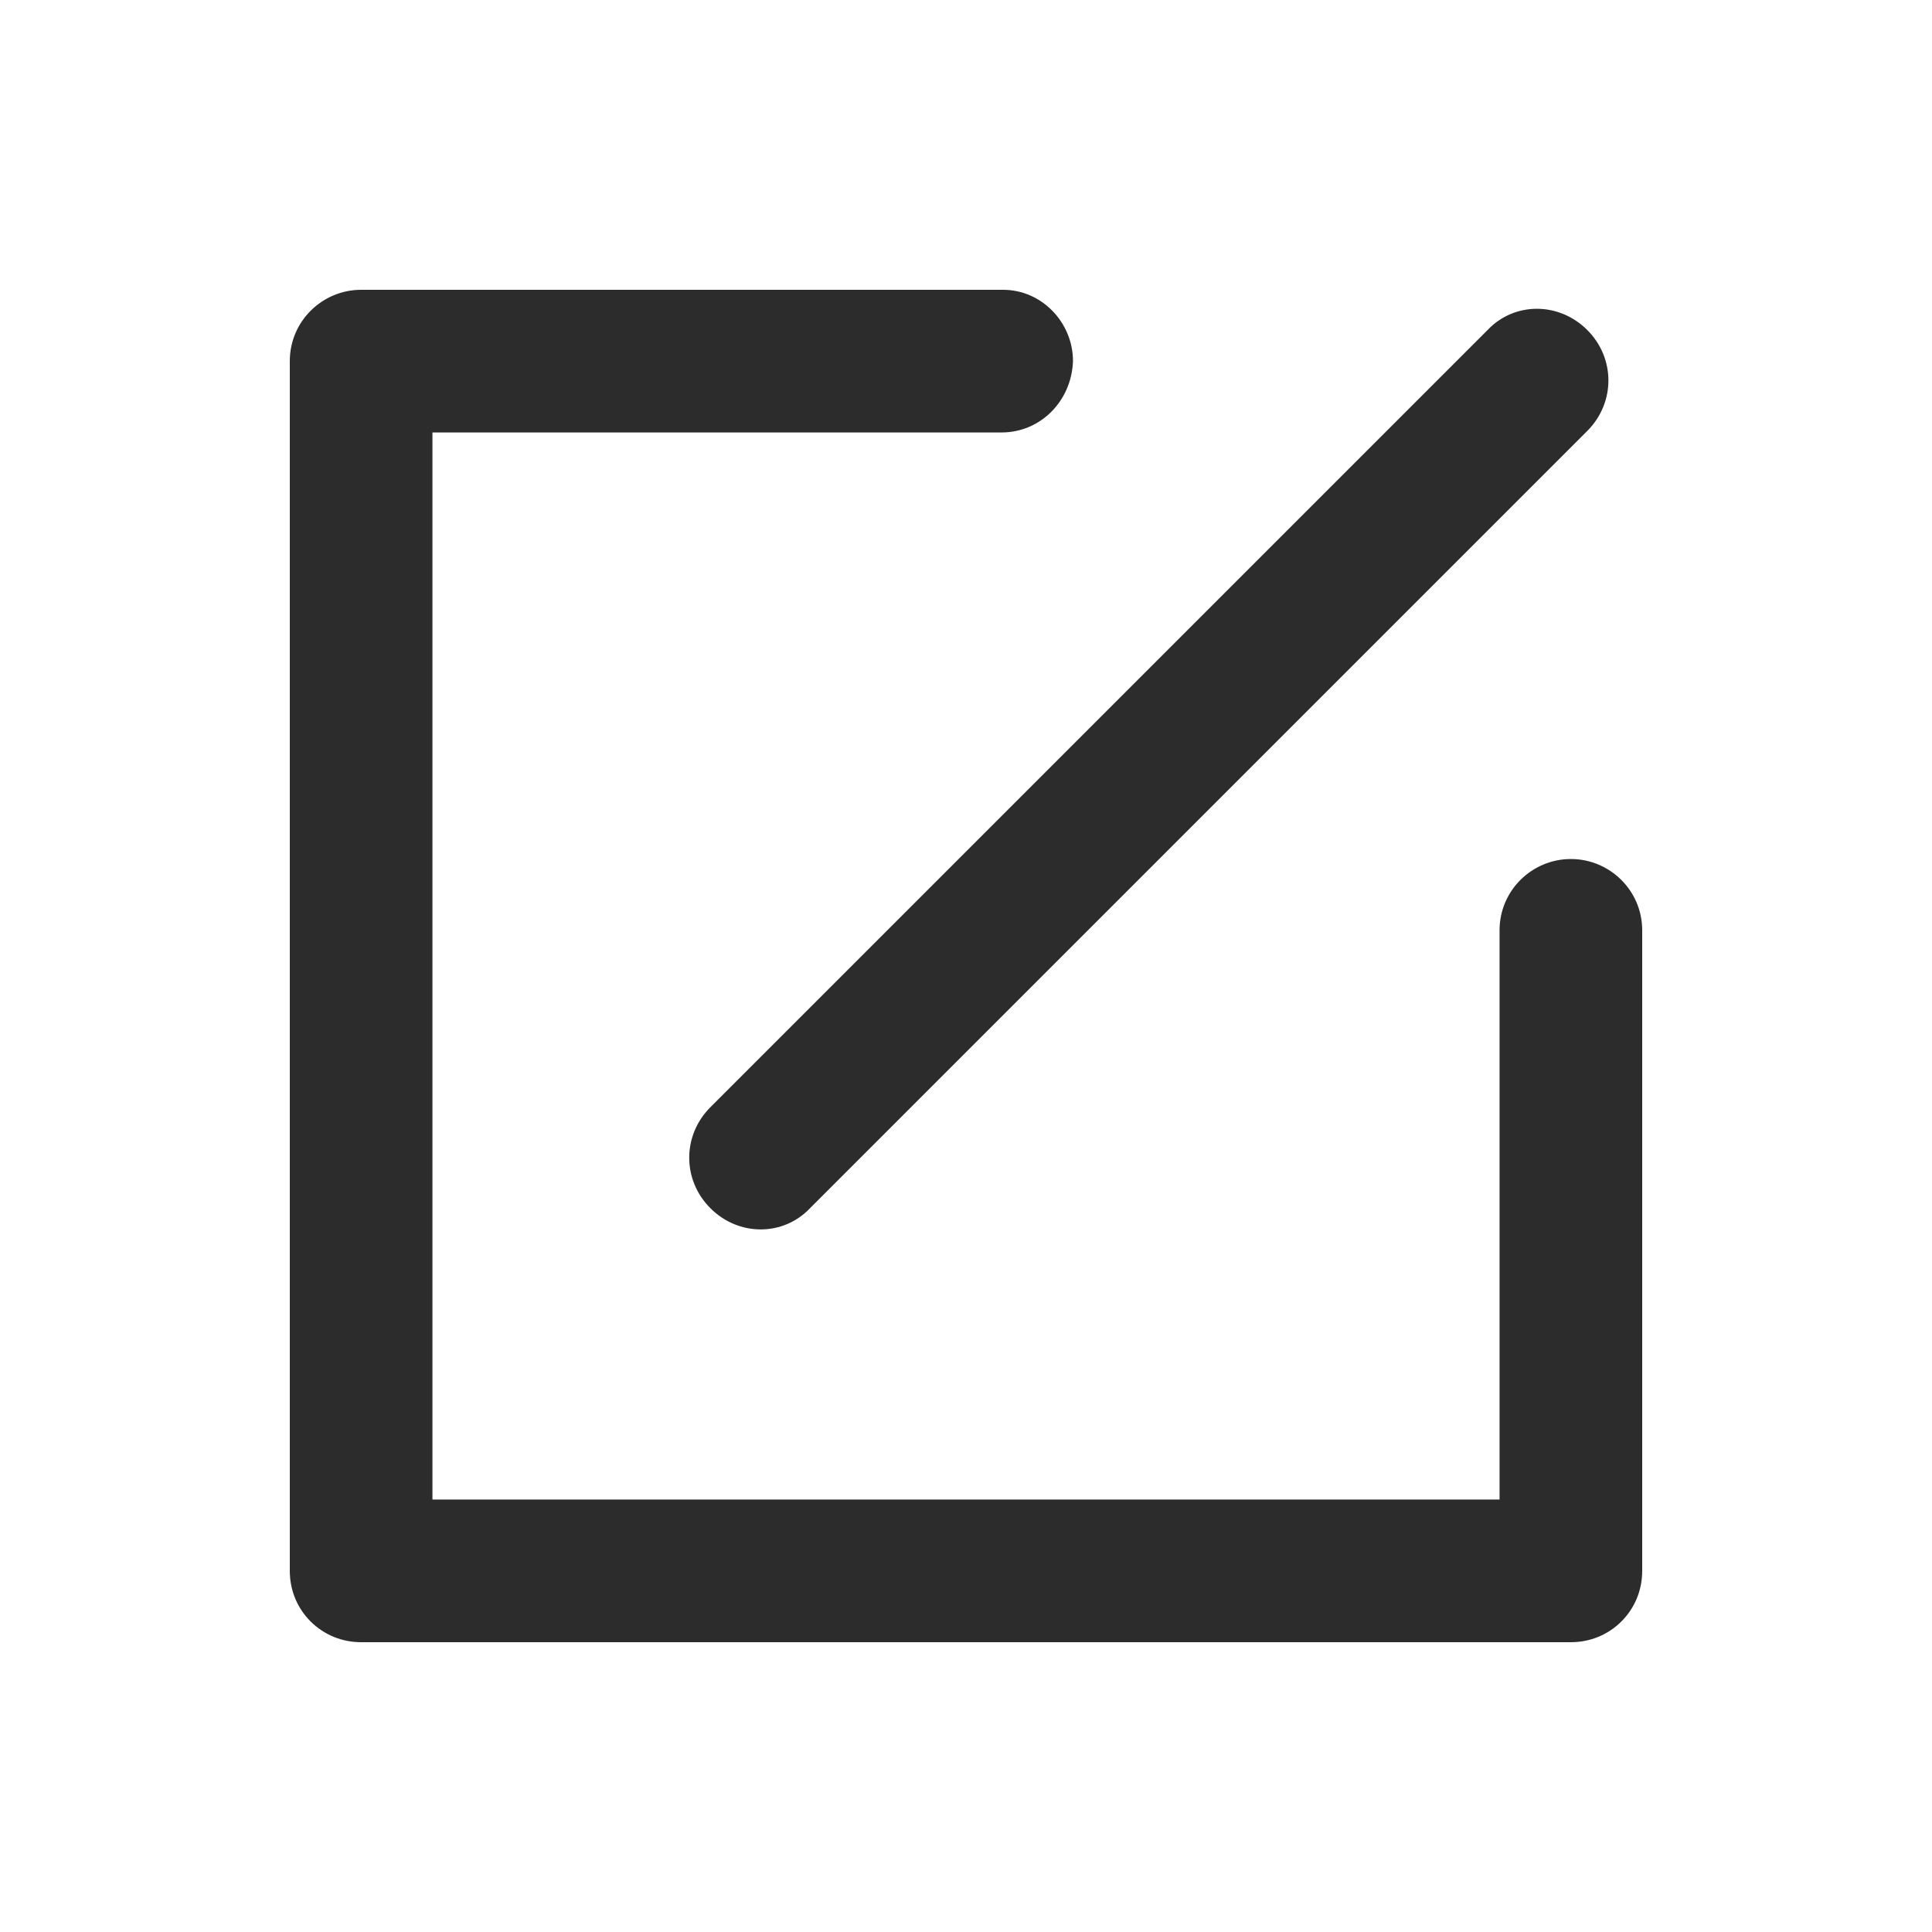
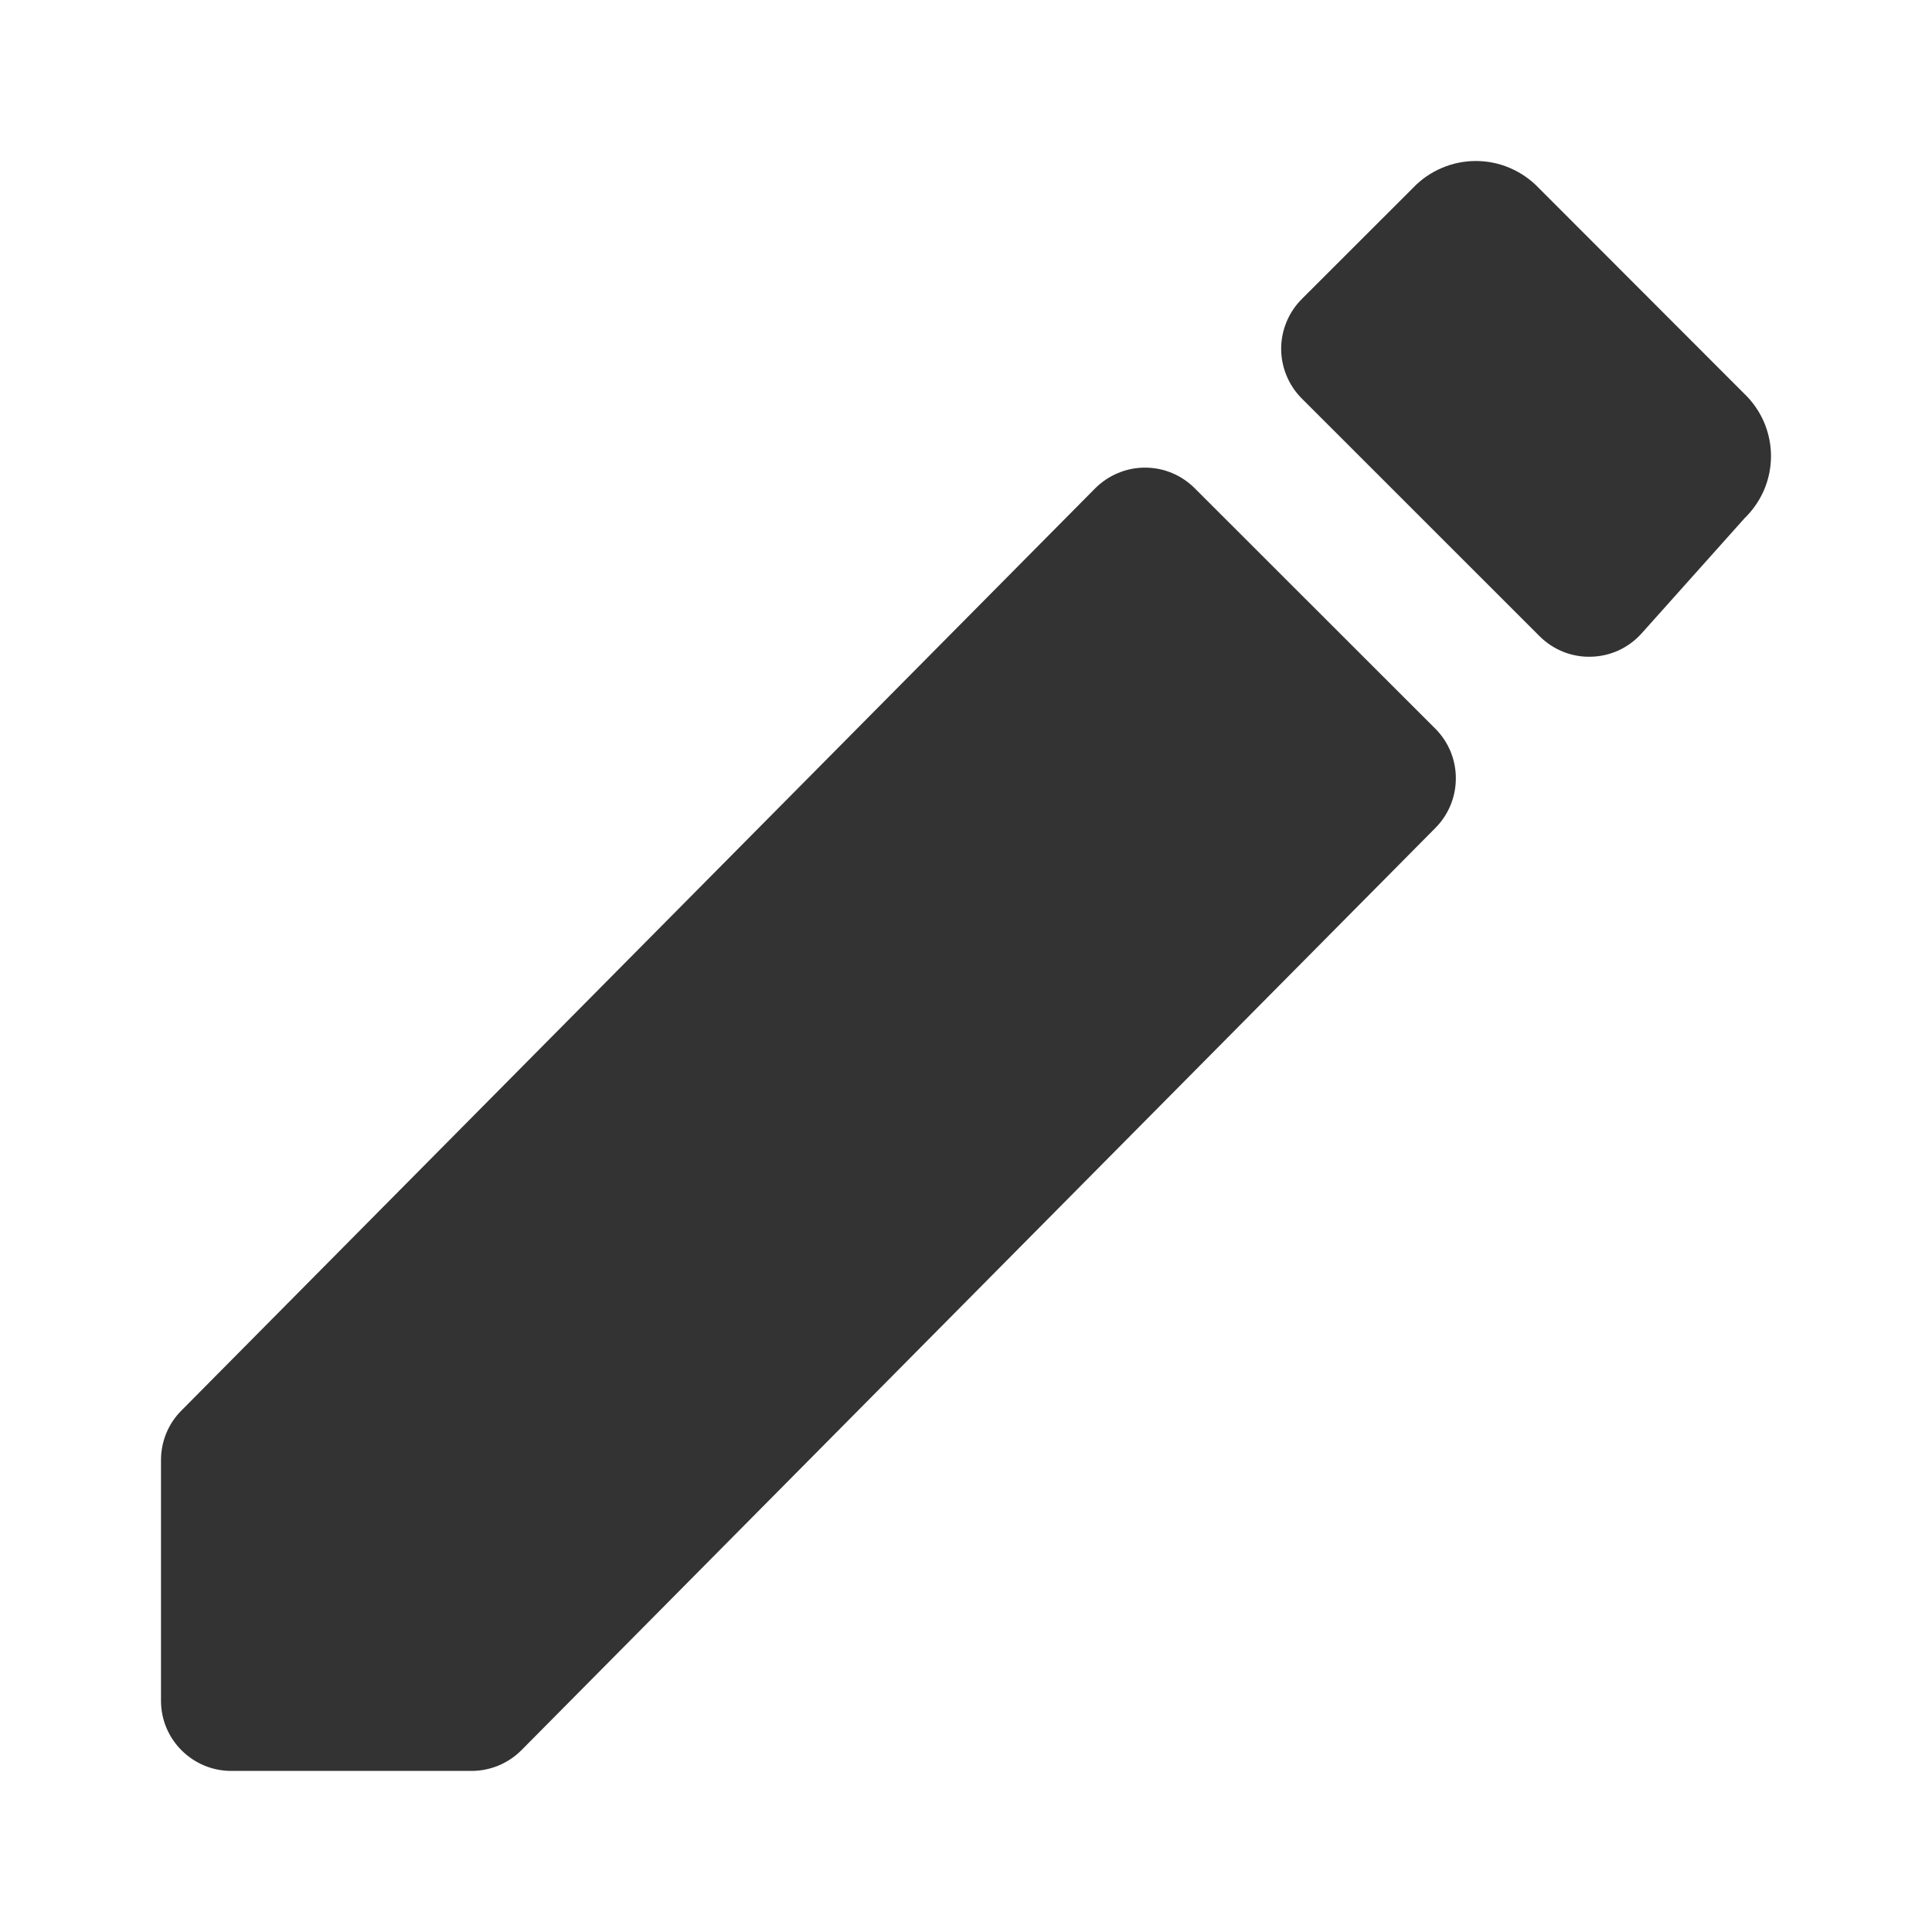
<svg xmlns="http://www.w3.org/2000/svg" width="24" height="24" viewBox="0 0 24 24" fill="none">
-   <path fill-rule="evenodd" clip-rule="evenodd" d="M18.628 11.557C18.628 11.059 19.034 10.671 19.514 10.671L19.514 10.671C19.994 10.671 20.4 11.059 20.4 11.557V19.514C20.4 19.754 20.308 19.976 20.142 20.142C19.975 20.308 19.754 20.4 19.514 20.4H4.486C4.246 20.4 4.025 20.308 3.858 20.142C3.692 19.976 3.6 19.754 3.6 19.514V4.486C3.6 3.988 4.006 3.6 4.486 3.6H12.461C12.941 3.6 13.329 4.006 13.329 4.486C13.311 4.985 12.923 5.372 12.443 5.372H5.372V18.628H18.628V11.557ZM10.062 15.009C9.729 15.36 9.175 15.36 8.825 15.009C8.474 14.659 8.474 14.105 8.825 13.754L18.48 4.099C18.812 3.748 19.366 3.748 19.717 4.099C20.068 4.449 20.068 5.003 19.717 5.354L10.062 15.009Z" fill="#2C2C2C" />
+   <path d="M21.666 6.443C21.771 6.343 21.855 6.222 21.913 6.089C21.97 5.955 22 5.811 22 5.666C22 5.52 21.97 5.377 21.913 5.243C21.855 5.109 21.771 4.989 21.666 4.889L19.112 2.332C19.011 2.227 18.89 2.144 18.757 2.087C18.623 2.029 18.479 2 18.333 2C18.188 2 18.044 2.029 17.91 2.087C17.776 2.144 17.655 2.227 17.555 2.332L16.171 3.715C16.09 3.796 16.026 3.892 15.982 3.998C15.938 4.104 15.915 4.218 15.915 4.332C15.915 4.447 15.938 4.561 15.982 4.667C16.026 4.773 16.09 4.869 16.171 4.95L19.125 7.903C19.209 7.987 19.309 8.053 19.419 8.097C19.53 8.141 19.648 8.162 19.766 8.158C19.885 8.155 20.002 8.128 20.11 8.078C20.217 8.028 20.314 7.956 20.393 7.868L21.666 6.444V6.443ZM2 18.138V21.128C2 21.608 2.391 21.999 2.873 21.999H5.858C6.09 21.999 6.314 21.906 6.478 21.741L17.833 10.283C17.995 10.119 18.086 9.897 18.085 9.666C18.085 9.436 17.993 9.214 17.829 9.051L14.841 6.065C14.759 5.983 14.663 5.919 14.557 5.875C14.451 5.831 14.337 5.809 14.222 5.809C14.107 5.809 13.993 5.832 13.887 5.877C13.781 5.921 13.685 5.986 13.604 6.067L2.253 17.523C2.09 17.686 2 17.907 2 18.137V18.138Z" fill="#333333" />
</svg>
